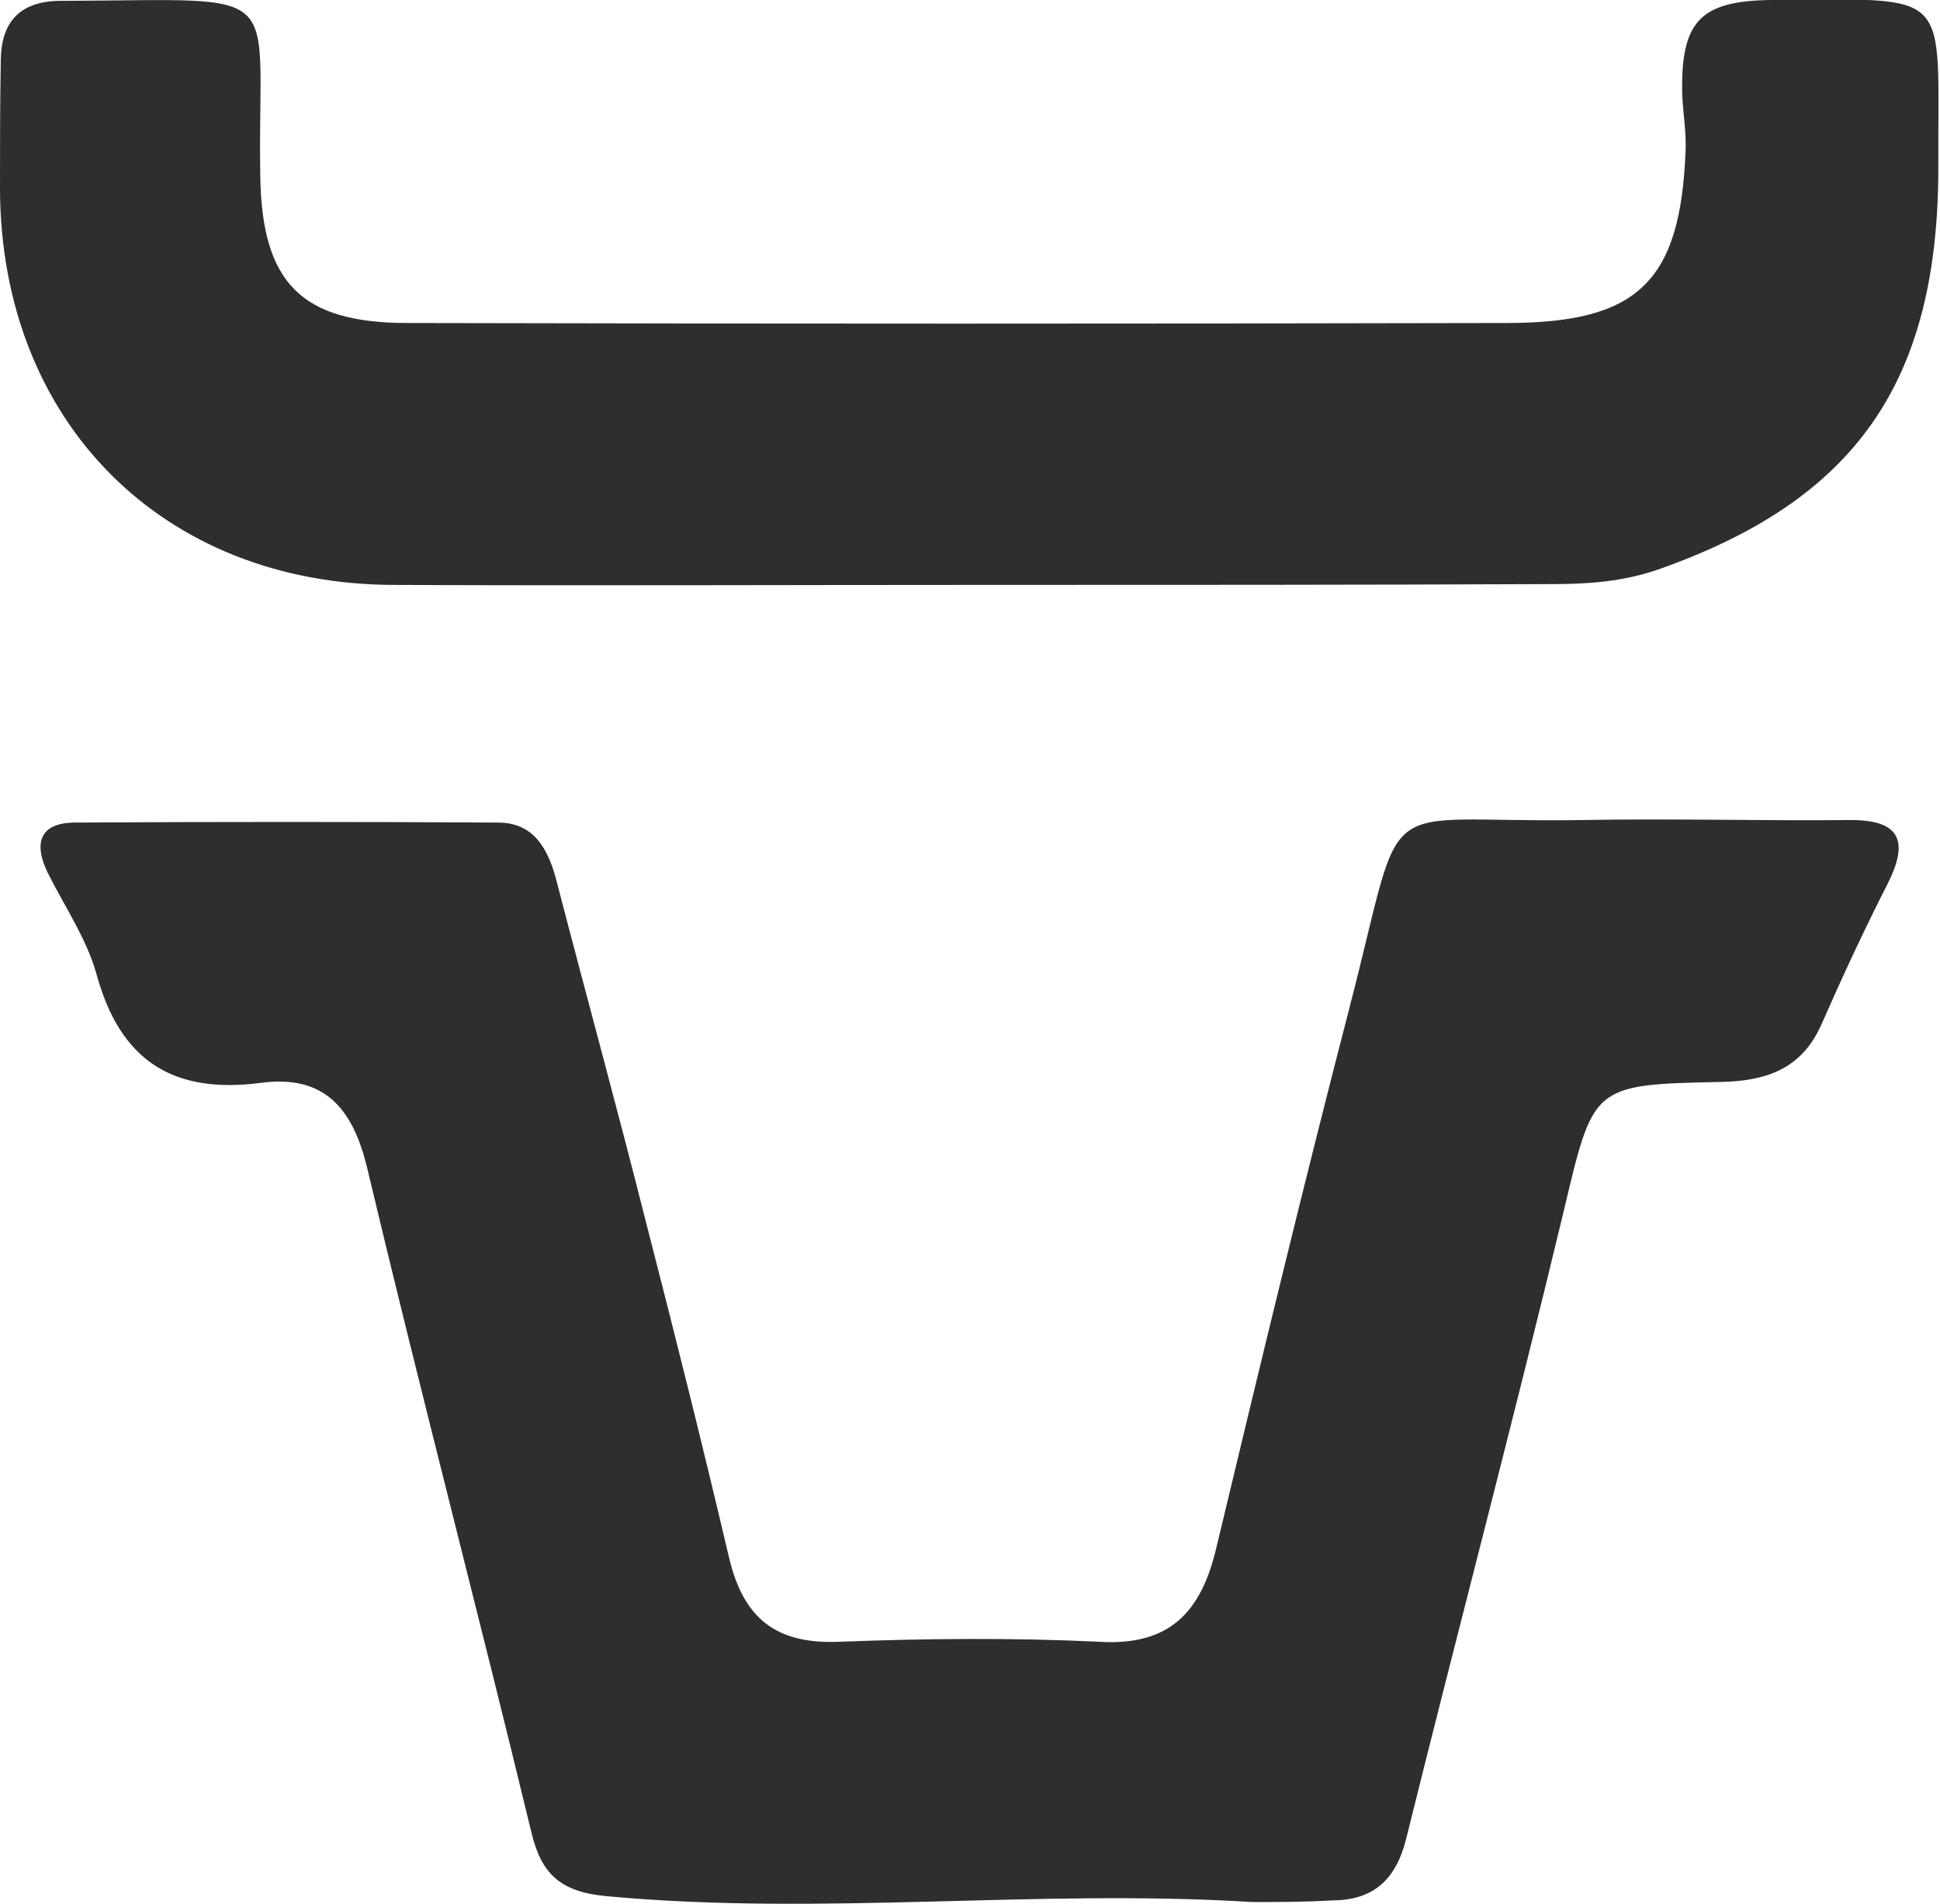
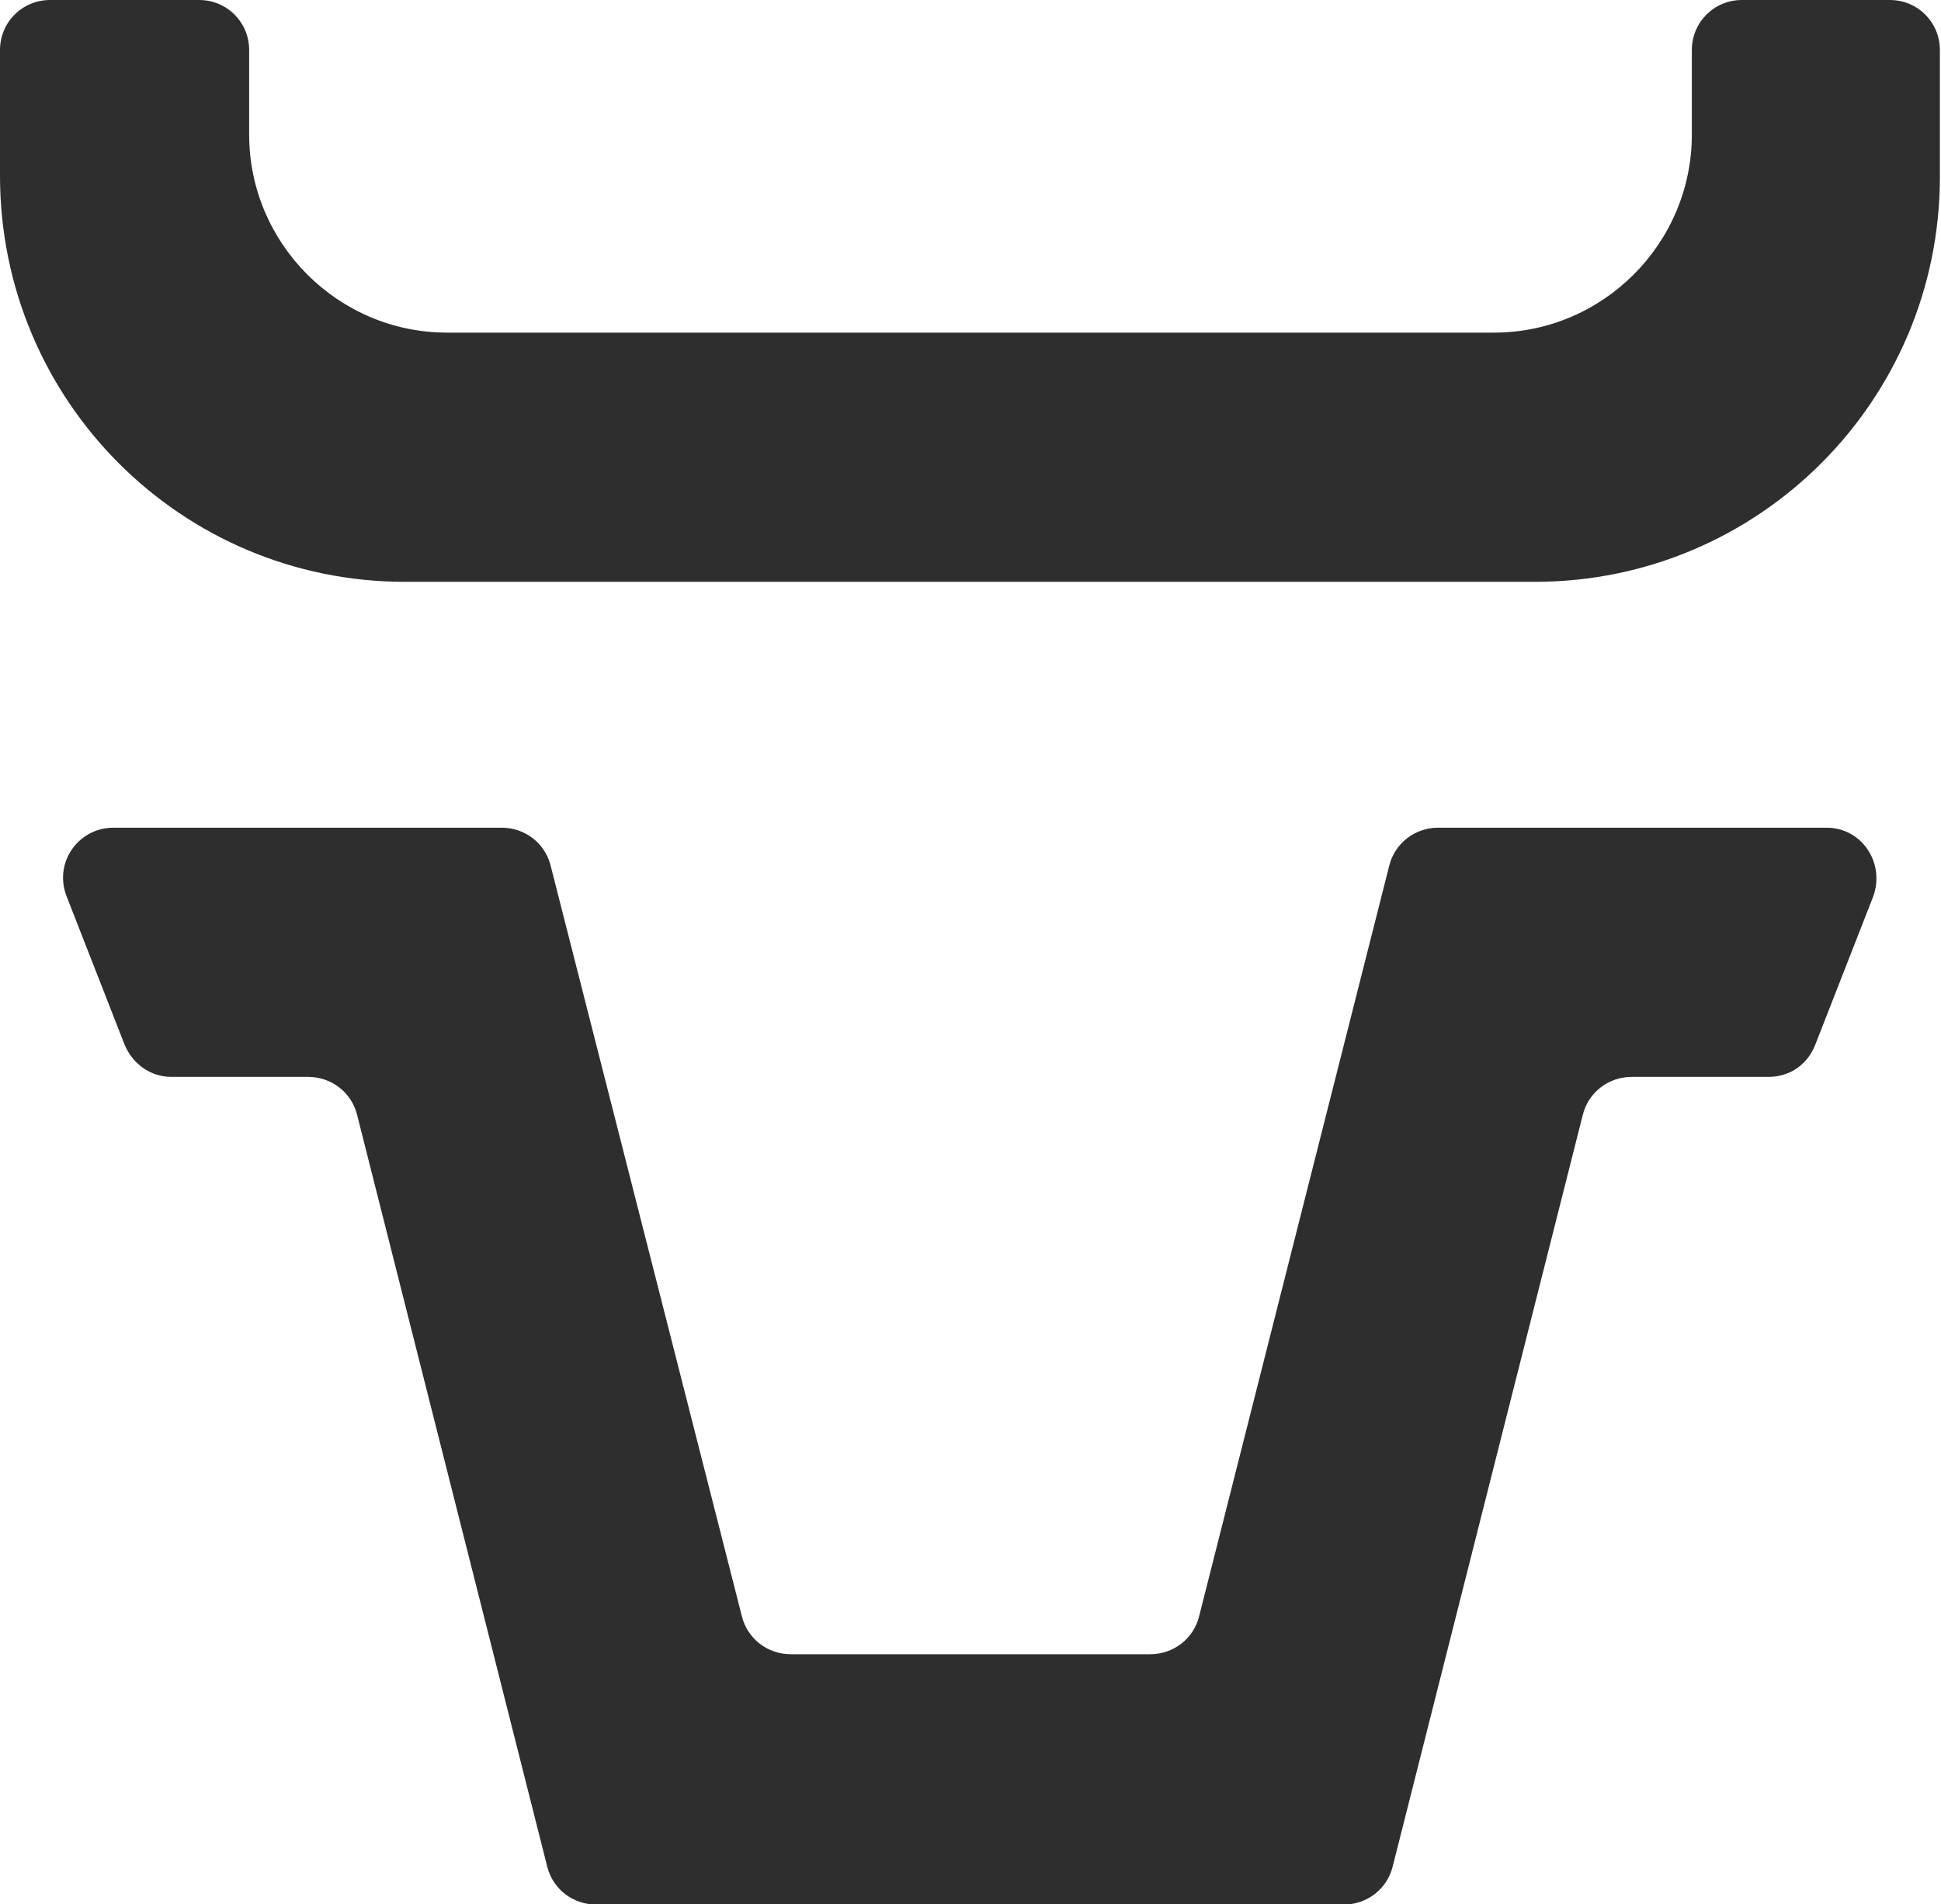
- <svg xmlns="http://www.w3.org/2000/svg" version="1.1" id="Layer_1" x="0px" y="0px" viewBox="0 0 231.8 227.5" style="enable-background:new 0 0 231.8 227.5;" xml:space="preserve">
+ <svg xmlns="http://www.w3.org/2000/svg" version="1.1" x="0px" y="0px" viewBox="0 0 174.5 171.1" style="enable-background:new 0 0 174.5 171.1;" xml:space="preserve">
  <style type="text/css">
	.st0{fill:#2E2E2E;}
</style>
-   <path class="st0" d="M149.6,227.3c-25.7-1.6-51.4,1.7-77.1-0.7c-5.5-0.5-7.8-2.6-9-7.6c-6.4-26.5-13.3-52.8-19.6-79.3  c-1.7-7.2-5.1-11.3-12.7-10.3c-10.6,1.4-16.9-2.7-19.7-13.1c-1.2-4.2-3.8-8-5.8-12c-1.7-3.5-1-6,3.3-6c16.8-0.1,33.7-0.1,50.5,0  c4.2,0,5.9,3,6.9,6.6c3.6,13.9,7.4,27.7,10.9,41.6c3.4,13.2,6.7,26.4,9.8,39.6c1.7,7.2,5.5,10.4,13.1,10.1c10.4-0.4,20.8-0.5,31.2,0  c8.4,0.5,12.1-3.6,13.9-11.1c5.2-21.7,10.4-43.3,16-64.9c6.8-26.3,2.4-21.8,27.6-22.2c10.6-0.2,21.3,0.1,31.9,0  c6.2-0.1,7.4,2.4,4.7,7.7c-2.8,5.5-5.4,11.1-7.9,16.8c-2.4,5.3-6.6,6.7-12.1,6.8c-15.4,0.3-15.1,0.5-18.7,15.6  c-6,25-12.6,49.9-18.8,74.9c-1.2,4.8-3.9,7.3-8.8,7.3C156,227.3,152.8,227.3,149.6,227.3z" />
-   <path class="st0" d="M116,69.9c-23,0-46,0.1-69,0C19.4,69.8,0.1,50.4,0,22.6C0,17.4,0,12.2,0.1,7c0.1-4.5,2.4-6.8,6.9-6.9  c0.2,0,0.5,0,0.7,0c27.3-0.1,23-2.2,23.4,21c0.2,12.7,4.9,17.5,17.6,17.5c43.8,0.1,87.6,0.1,131.3,0c15.7,0,20.8-4.9,21.4-20.6  c0.1-2.2-0.3-4.4-0.4-6.7c-0.2-8.7,2.1-11.2,10.6-11.3c22.1-0.1,19.9-1.6,20,20c0,25.7-9.9,39.8-33.6,48.1  c-4.1,1.4-8.2,1.7-12.4,1.7C162.5,69.9,139.3,69.9,116,69.9z" />
+   <g id="Layer_3">
+ </g>
+   <g id="Layer_2">
+     <path class="st0" d="M152.1,4.5v7.6c0,9.8-8,17.8-17.8,17.8H40.2c-9.8,0-17.8-8-17.8-17.8V4.5c0-2.5-2-4.5-4.5-4.5H4.5   C2,0,0,2,0,4.5v11.3C0,36,16.3,52.3,36.4,52.3h101.6c20.1,0,36.4-16.3,36.4-36.4V4.5c0-2.5-2-4.5-4.5-4.5h-13.3   C154.1,0,152.1,2,152.1,4.5z" />
+   </g>
+   <g id="Layer_1">
+     <path class="st0" d="M124.9,77.8l-17.1,67.5c-0.5,2-2.3,3.4-4.4,3.4H87.3h0H71.1c-2.1,0-3.9-1.4-4.4-3.4L49.5,77.8   c-0.5-2-2.3-3.4-4.4-3.4l-34.9,0c-3.2,0-5.4,3.2-4.2,6.2l5.2,13.3c0.7,1.7,2.3,2.9,4.2,2.9h12.3c2.1,0,3.9,1.4,4.4,3.4l17.1,67.6   c0.5,2,2.3,3.4,4.4,3.4l33.6,0h0l33.6,0c2.1,0,3.9-1.4,4.4-3.4l17.1-67.6c0.5-2,2.3-3.4,4.4-3.4H159c1.9,0,3.5-1.1,4.2-2.9   l5.2-13.3c1.1-3-1-6.2-4.2-6.2l-34.9,0C127.2,74.4,125.4,75.8,124.9,77.8z" />
+   </g>
</svg>
